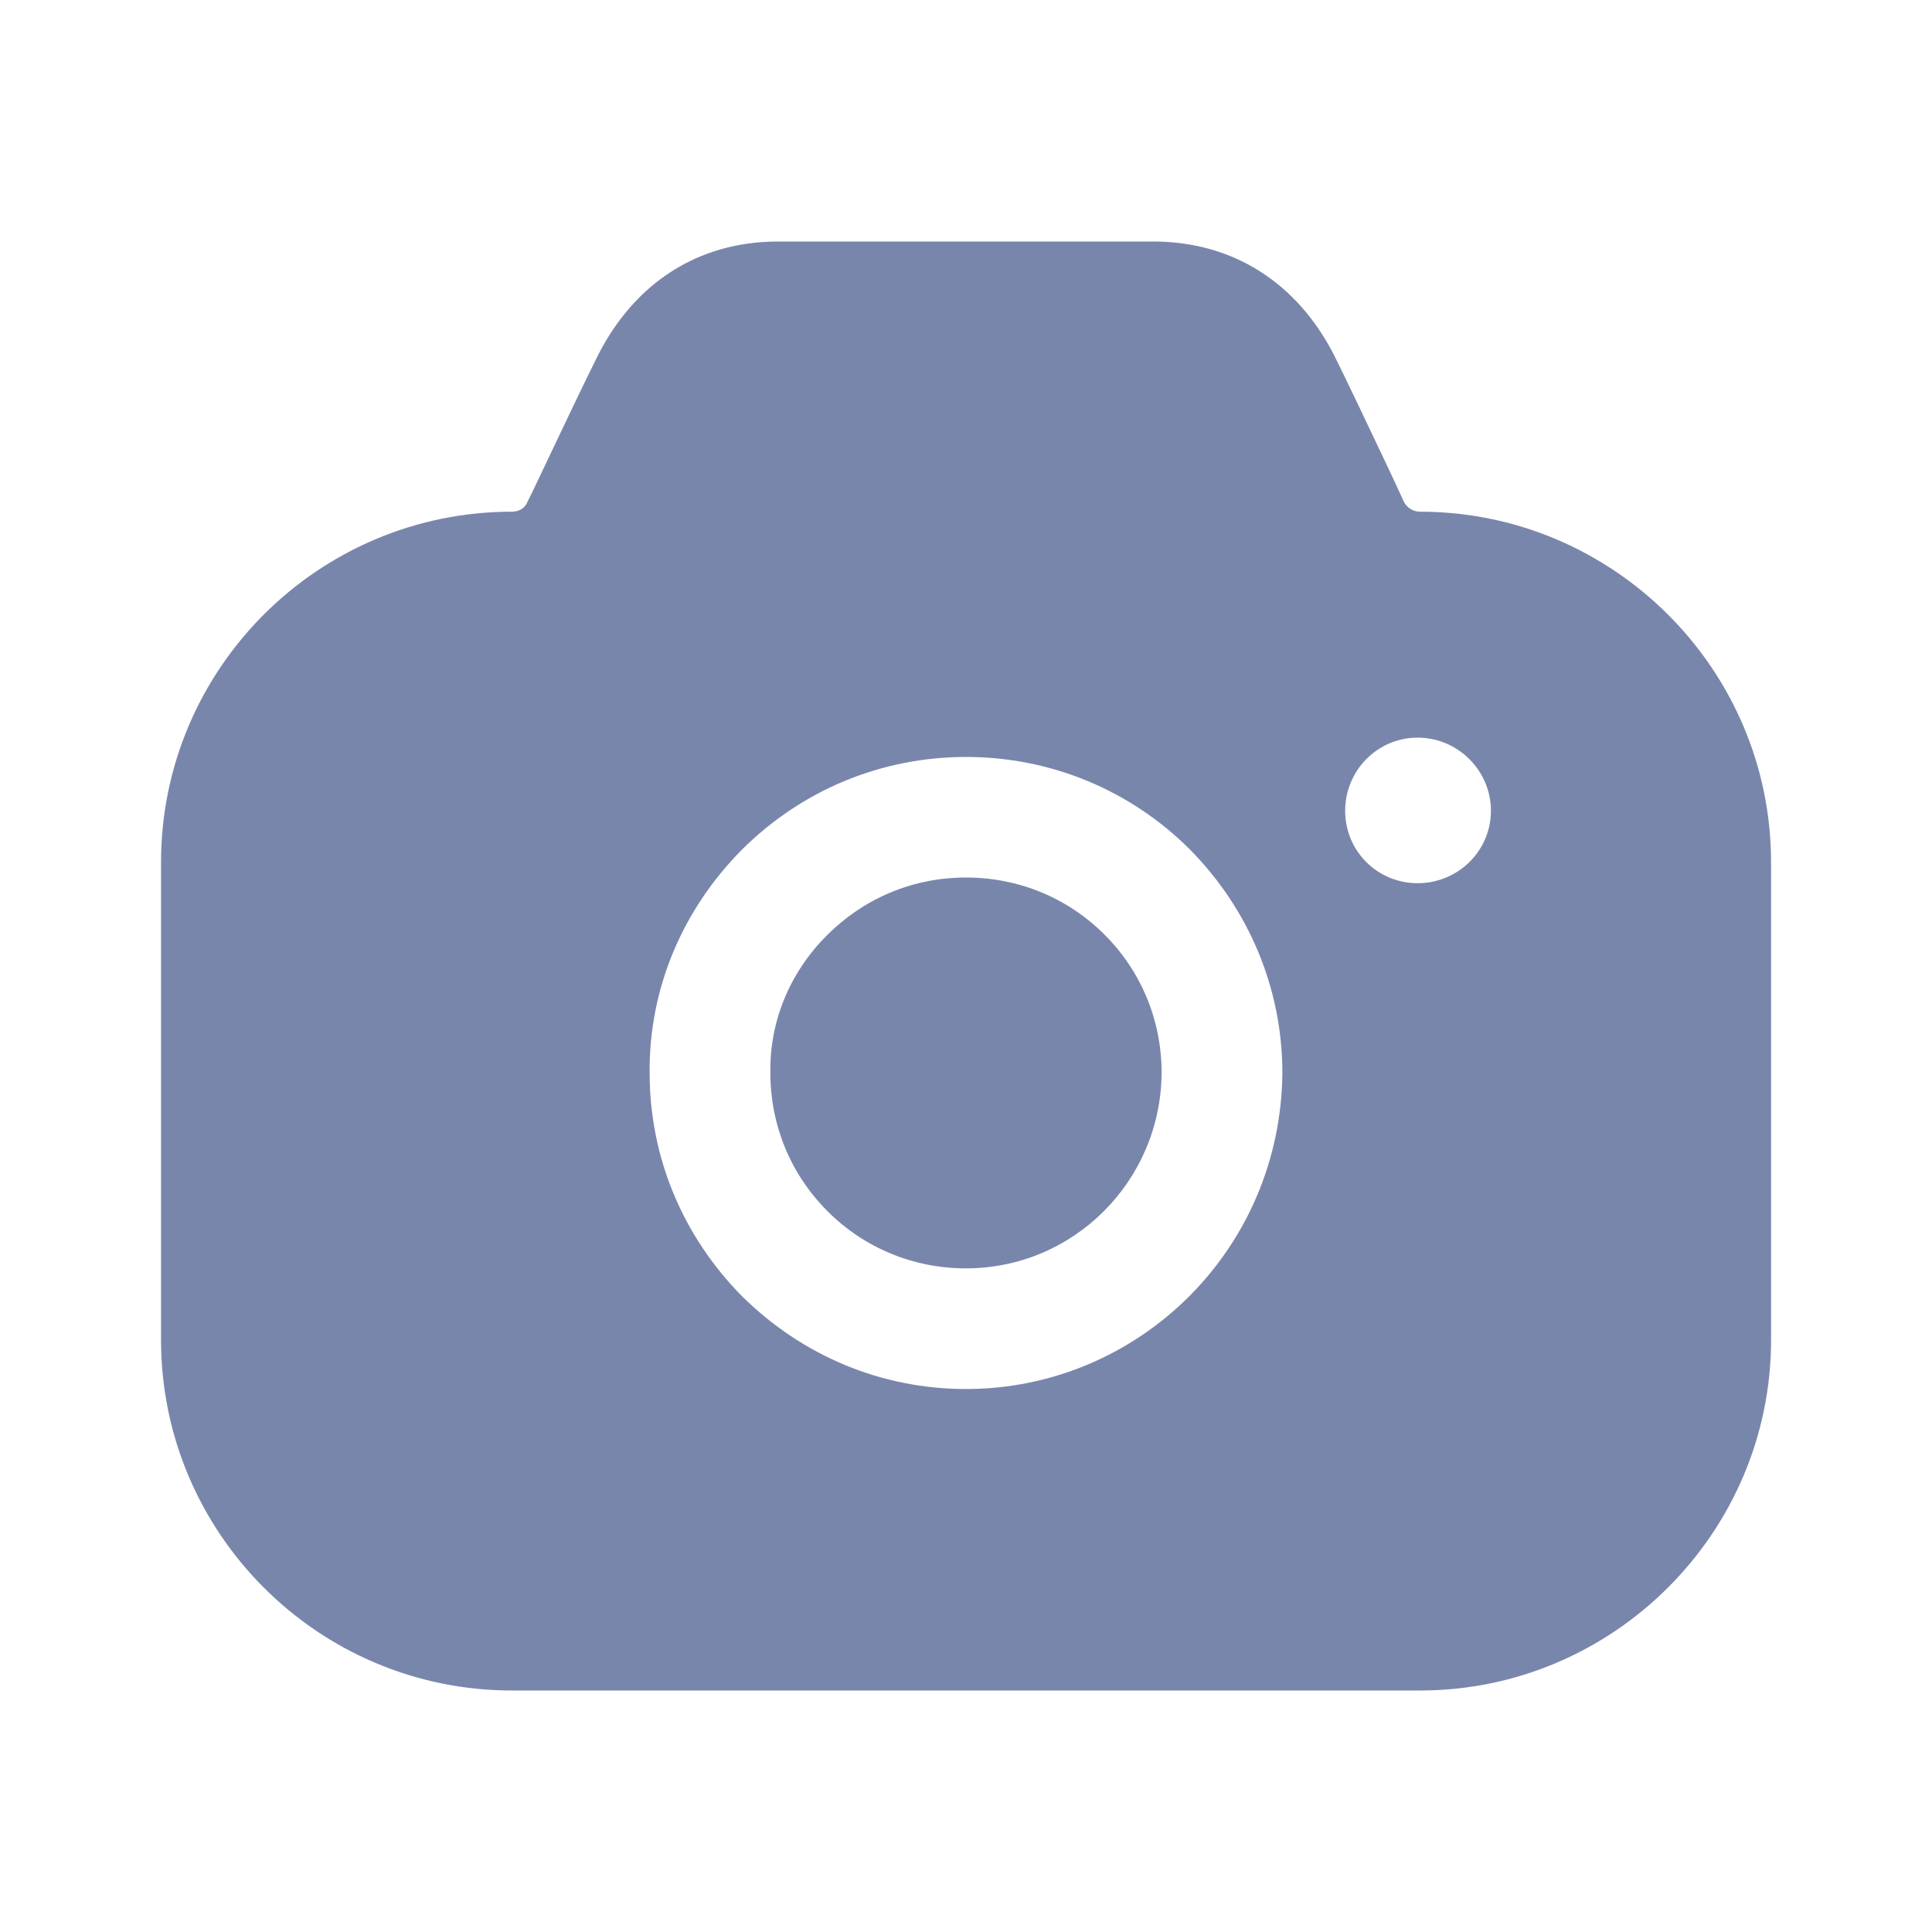
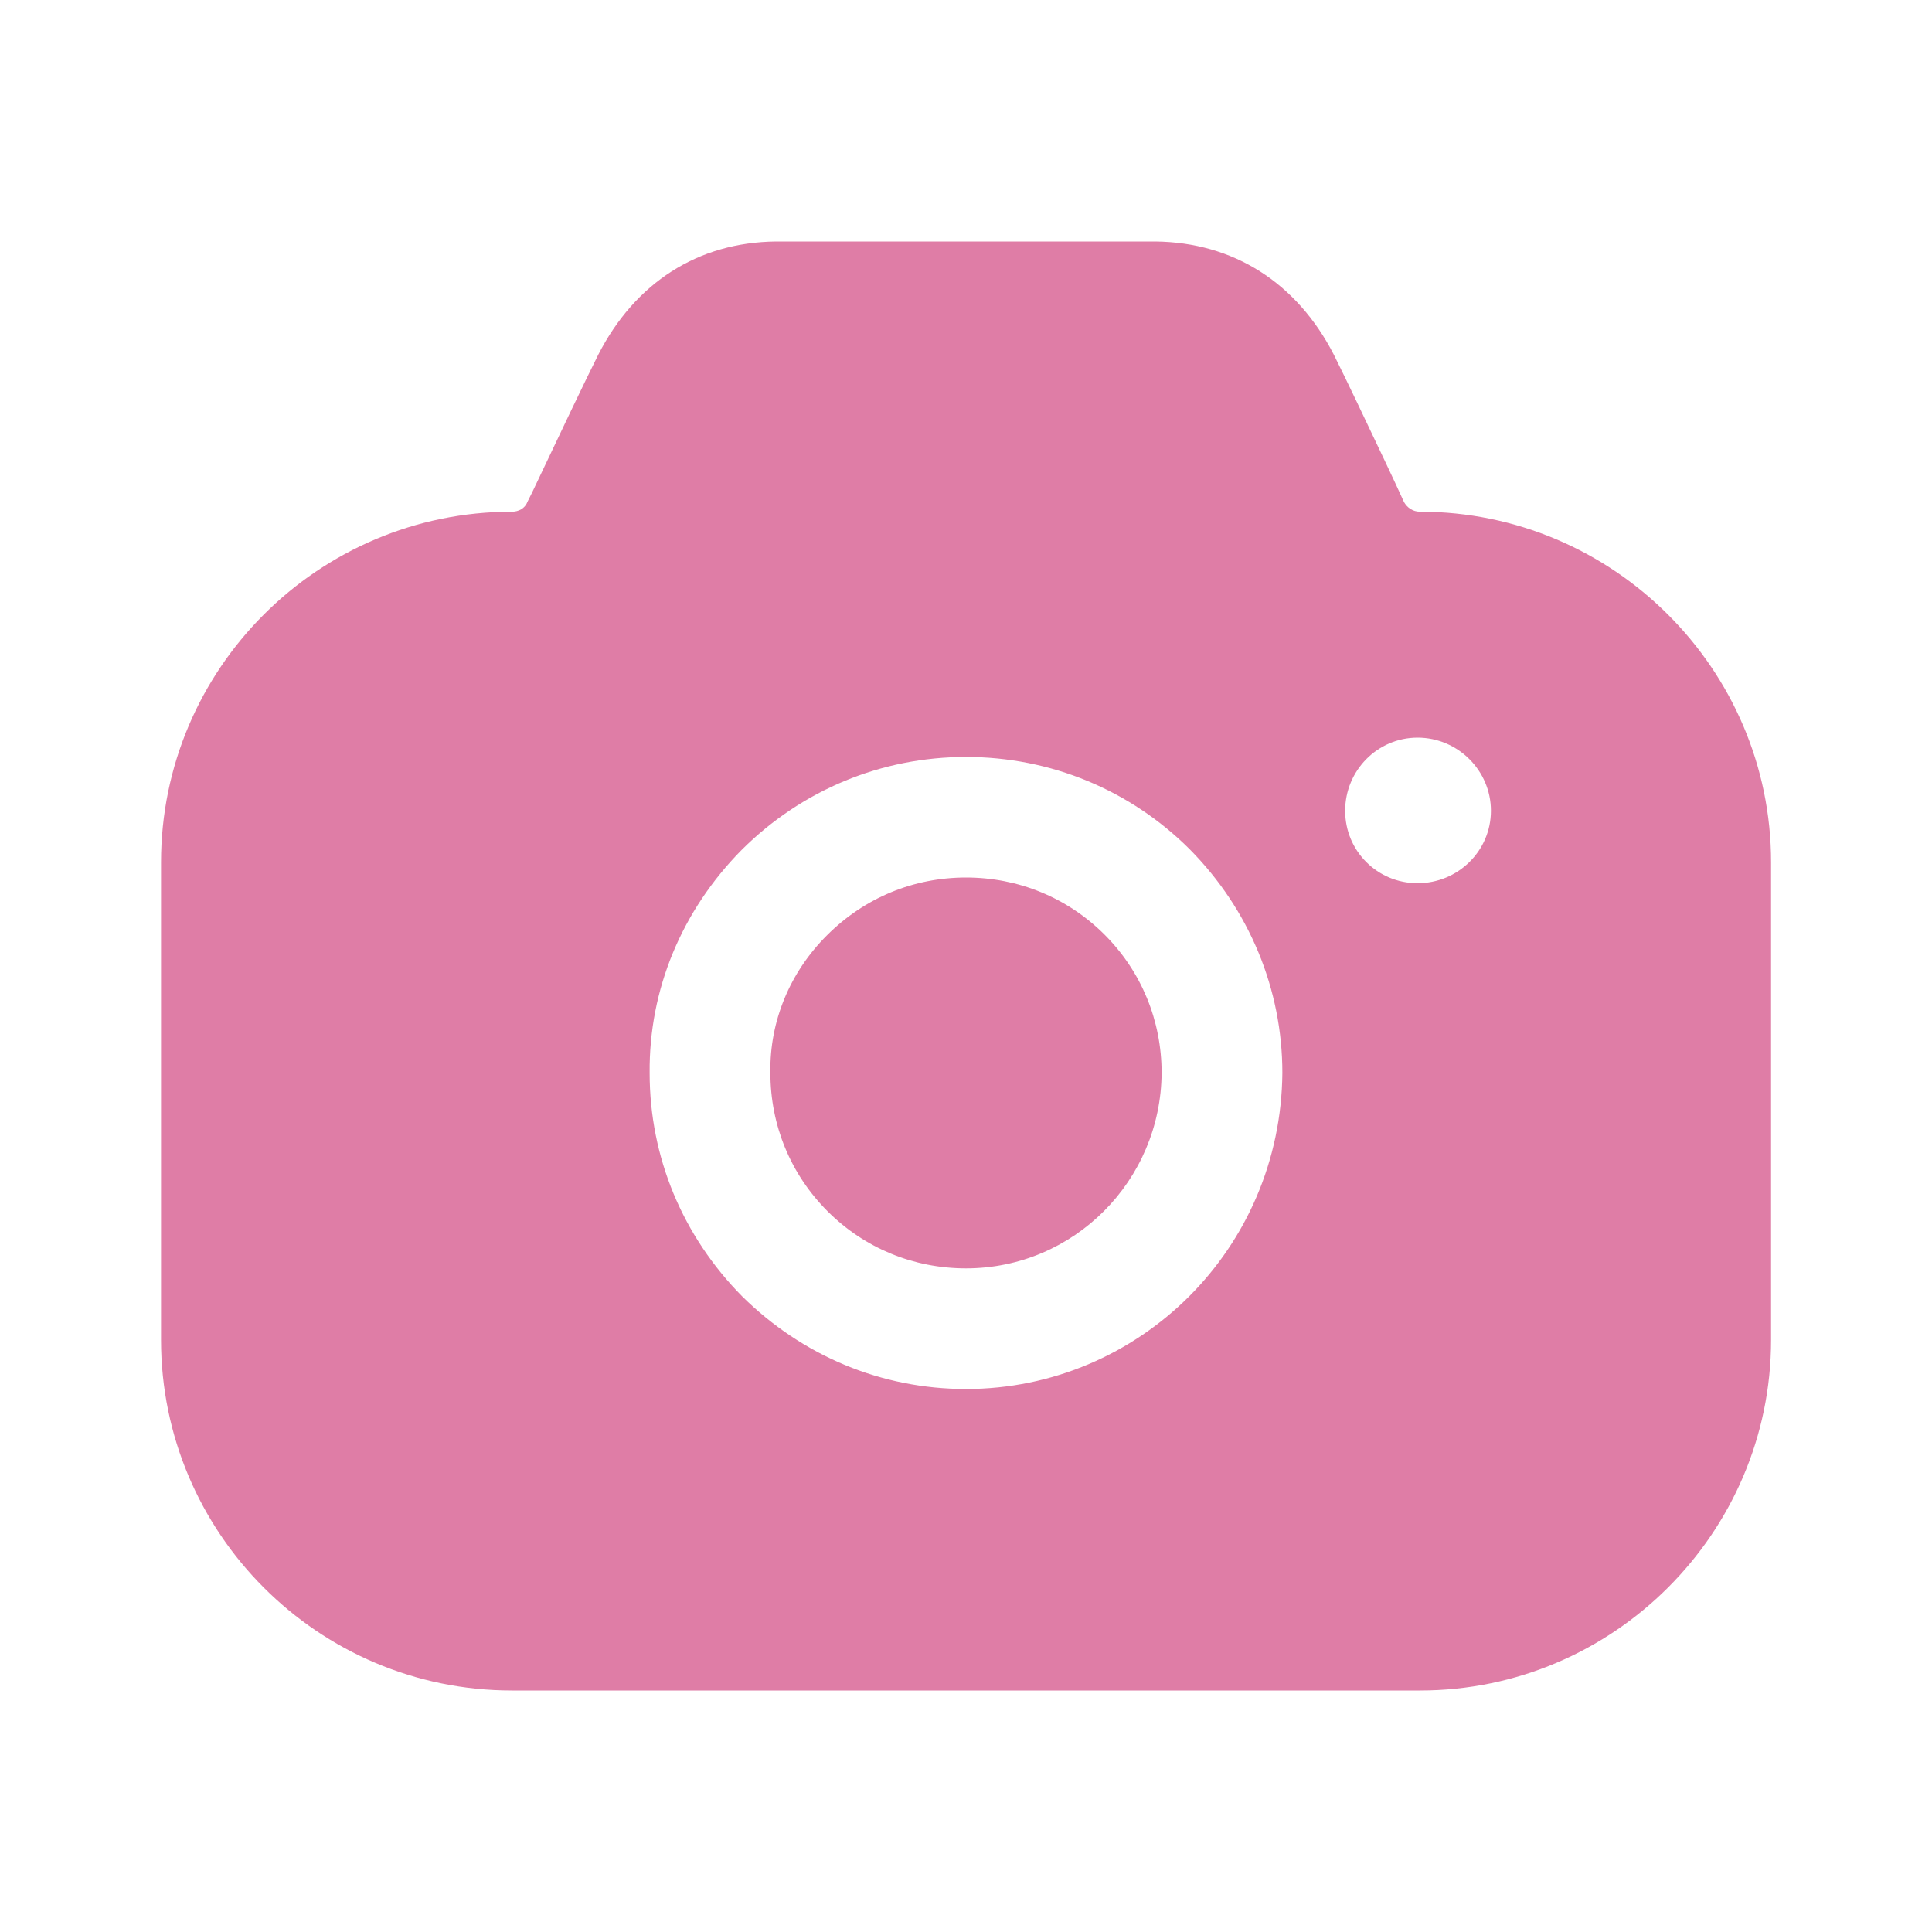
<svg xmlns="http://www.w3.org/2000/svg" width="20" height="20" viewBox="0 0 20 20" fill="none">
-   <path fill-rule="evenodd" clip-rule="evenodd" d="M14.534 5.197C14.567 5.255 14.625 5.297 14.7 5.297C16.7 5.297 18.334 6.928 18.334 8.926V13.871C18.334 15.868 16.7 17.5 14.7 17.5H5.3C3.292 17.5 1.667 15.868 1.667 13.871V8.926C1.667 6.928 3.292 5.297 5.3 5.297C5.367 5.297 5.434 5.264 5.459 5.197L5.509 5.097C5.537 5.037 5.567 4.975 5.597 4.912C5.81 4.462 6.046 3.966 6.192 3.674C6.575 2.925 7.225 2.508 8.034 2.5H11.959C12.767 2.508 13.425 2.925 13.809 3.674C13.94 3.936 14.14 4.358 14.333 4.765C14.372 4.849 14.412 4.933 14.45 5.014L14.534 5.197ZM13.925 8.393C13.925 8.81 14.259 9.143 14.675 9.143C15.092 9.143 15.434 8.81 15.434 8.393C15.434 7.977 15.092 7.636 14.675 7.636C14.259 7.636 13.925 7.977 13.925 8.393ZM8.559 9.684C8.95 9.292 9.459 9.084 10 9.084C10.542 9.084 11.05 9.292 11.434 9.675C11.817 10.058 12.025 10.566 12.025 11.107C12.017 12.223 11.117 13.13 10 13.13C9.459 13.13 8.95 12.922 8.567 12.539C8.184 12.156 7.975 11.648 7.975 11.107V11.099C7.967 10.574 8.175 10.067 8.559 9.684ZM12.309 13.421C11.717 14.012 10.9 14.379 10 14.379C9.125 14.379 8.309 14.037 7.684 13.421C7.067 12.797 6.725 11.981 6.725 11.107C6.717 10.241 7.059 9.426 7.675 8.801C8.3 8.177 9.125 7.836 10 7.836C10.875 7.836 11.7 8.177 12.317 8.793C12.934 9.417 13.275 10.241 13.275 11.107C13.267 12.014 12.9 12.83 12.309 13.421Z" fill="#7986AC" />
+   <path fill-rule="evenodd" clip-rule="evenodd" d="M14.534 5.197C14.567 5.255 14.625 5.297 14.7 5.297C16.7 5.297 18.334 6.928 18.334 8.926V13.871C18.334 15.868 16.7 17.5 14.7 17.5H5.3C3.292 17.5 1.667 15.868 1.667 13.871V8.926C1.667 6.928 3.292 5.297 5.3 5.297C5.367 5.297 5.434 5.264 5.459 5.197L5.509 5.097C5.537 5.037 5.567 4.975 5.597 4.912C5.81 4.462 6.046 3.966 6.192 3.674C6.575 2.925 7.225 2.508 8.034 2.5H11.959C12.767 2.508 13.425 2.925 13.809 3.674C13.94 3.936 14.14 4.358 14.333 4.765C14.372 4.849 14.412 4.933 14.45 5.014L14.534 5.197ZM13.925 8.393C13.925 8.81 14.259 9.143 14.675 9.143C15.092 9.143 15.434 8.81 15.434 8.393C15.434 7.977 15.092 7.636 14.675 7.636C14.259 7.636 13.925 7.977 13.925 8.393ZM8.559 9.684C8.95 9.292 9.459 9.084 10 9.084C10.542 9.084 11.05 9.292 11.434 9.675C11.817 10.058 12.025 10.566 12.025 11.107C12.017 12.223 11.117 13.13 10 13.13C9.459 13.13 8.95 12.922 8.567 12.539C8.184 12.156 7.975 11.648 7.975 11.107V11.099C7.967 10.574 8.175 10.067 8.559 9.684ZM12.309 13.421C11.717 14.012 10.9 14.379 10 14.379C9.125 14.379 8.309 14.037 7.684 13.421C7.067 12.797 6.725 11.981 6.725 11.107C6.717 10.241 7.059 9.426 7.675 8.801C8.3 8.177 9.125 7.836 10 7.836C10.875 7.836 11.7 8.177 12.317 8.793C12.934 9.417 13.275 10.241 13.275 11.107C13.267 12.014 12.9 12.83 12.309 13.421Z" fill="#df7da6" />
</svg>
